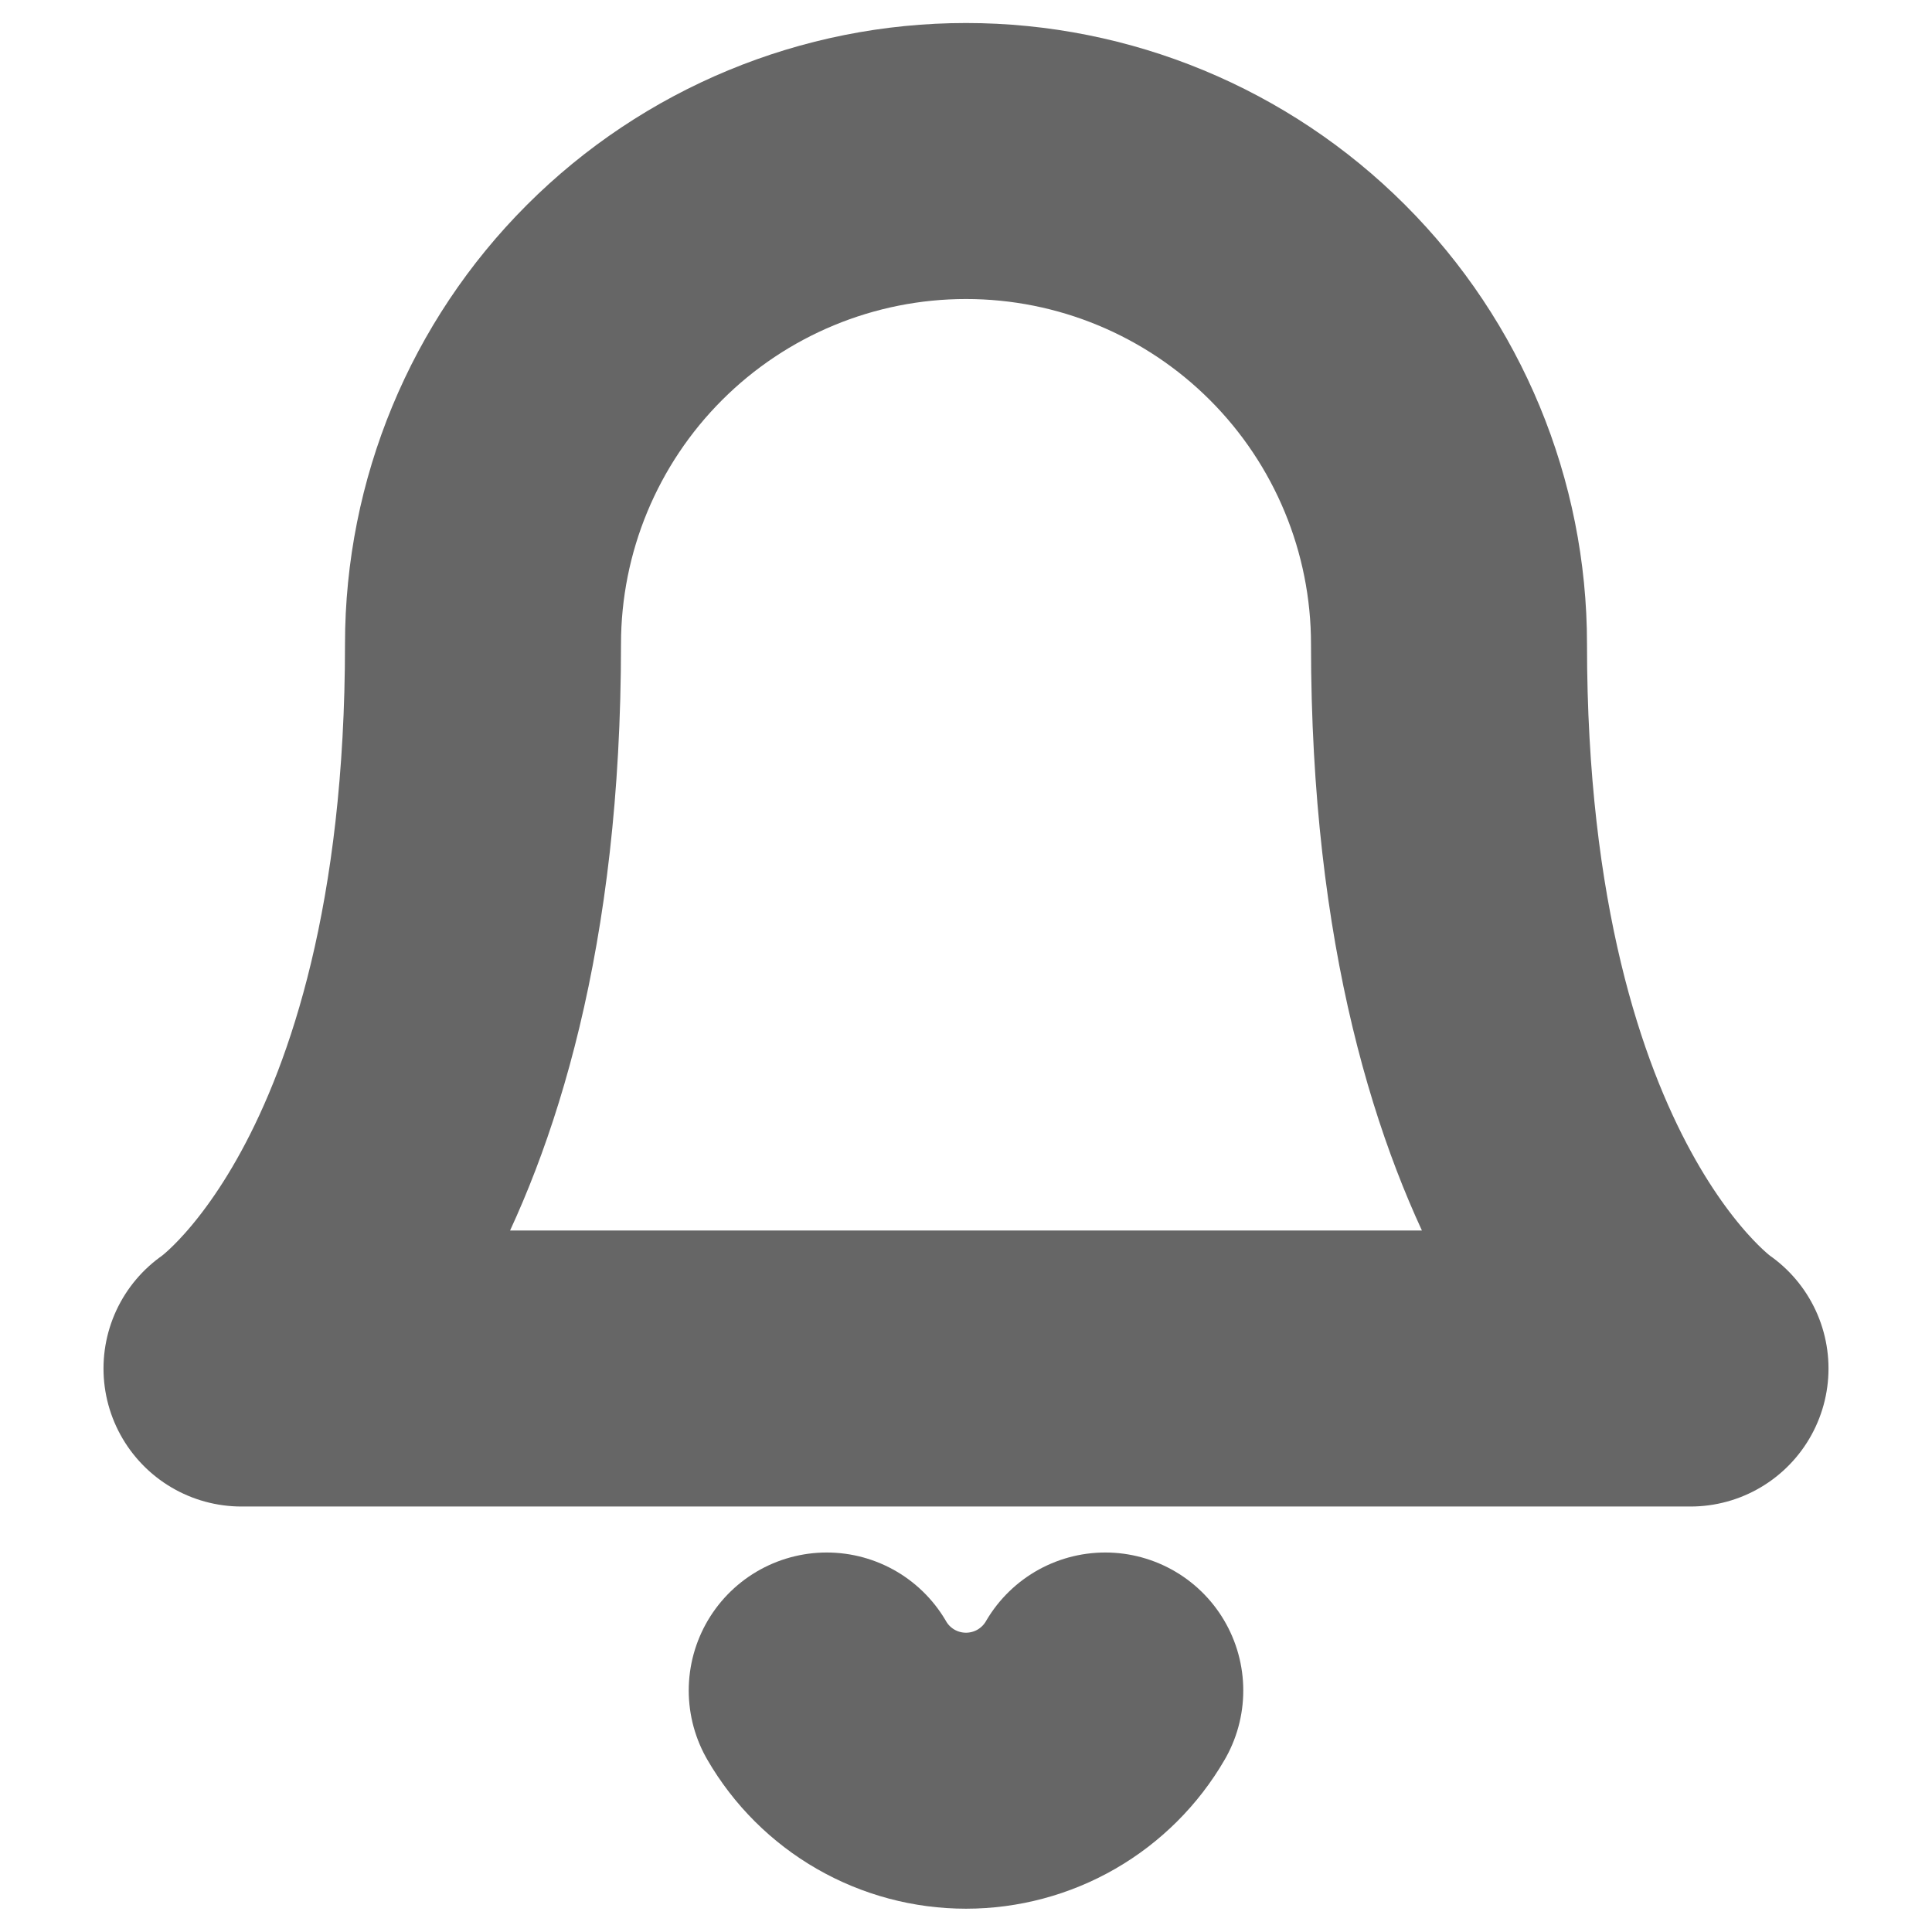
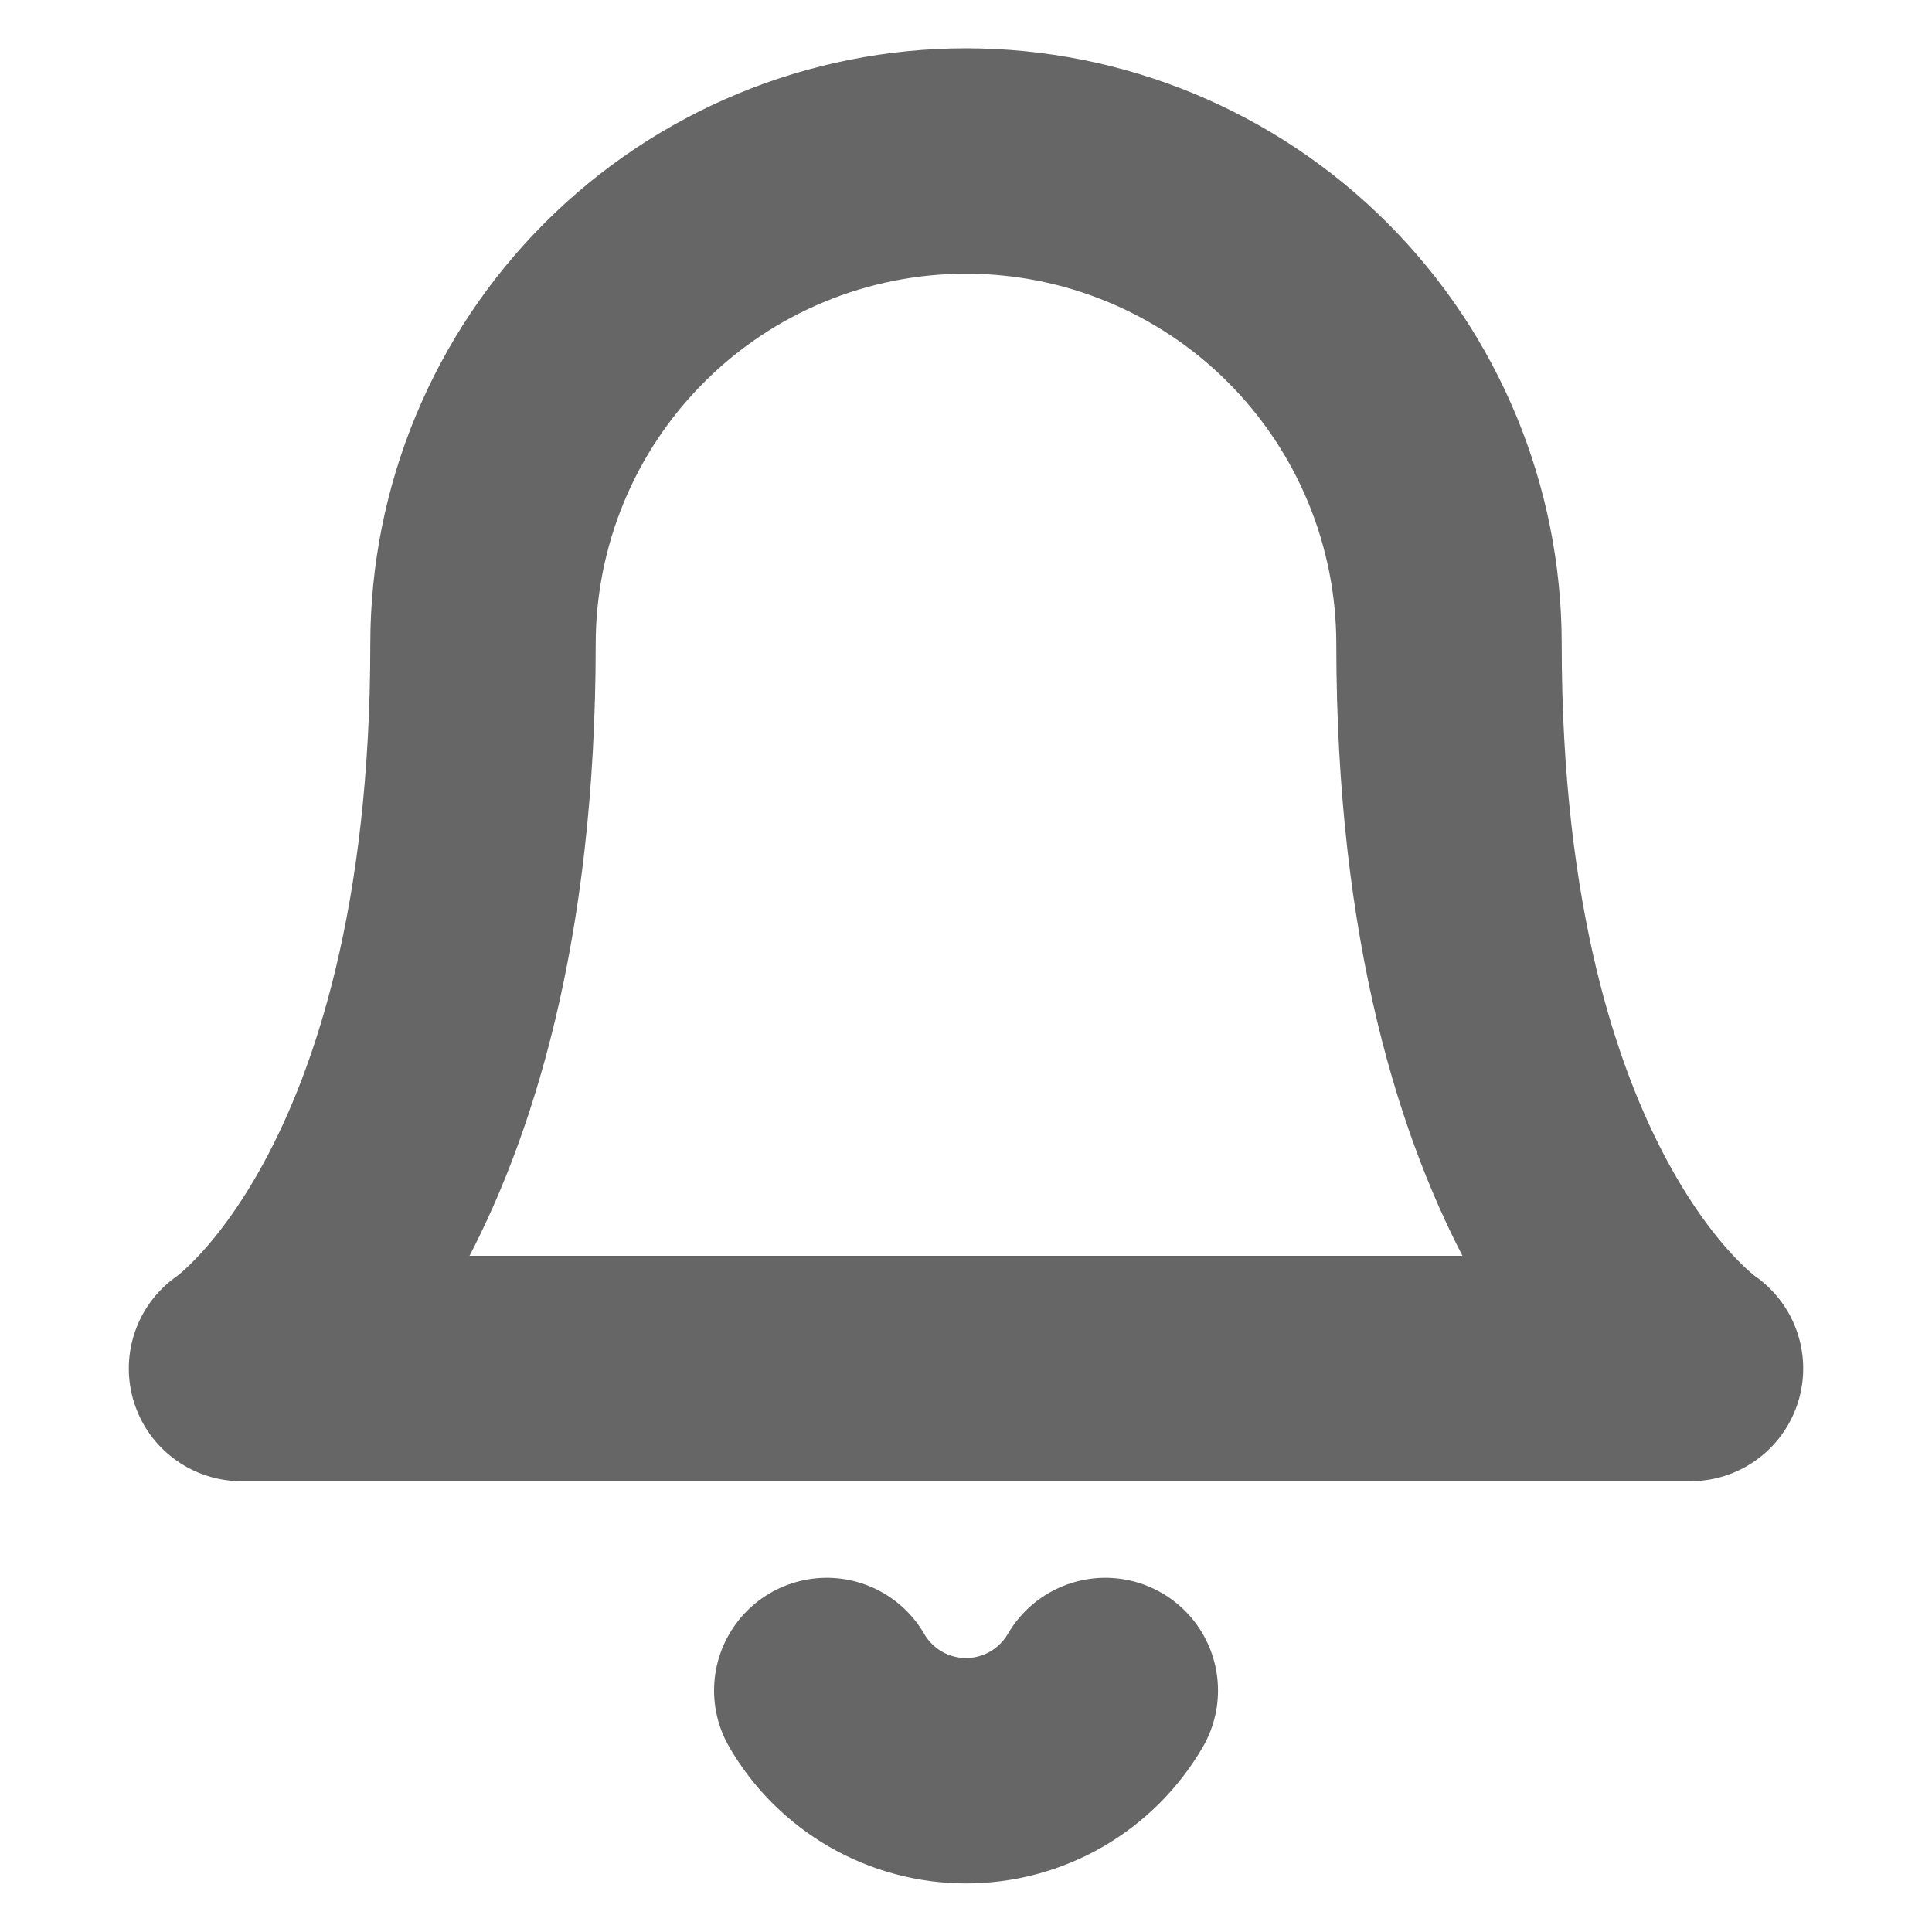
- <svg xmlns="http://www.w3.org/2000/svg" width="35" height="35" viewBox="0 0 35 35" fill="none">
-   <path d="M20.023 30.625C19.767 31.067 19.398 31.434 18.956 31.689C18.513 31.944 18.011 32.078 17.5 32.078C16.989 32.078 16.487 31.944 16.044 31.689C15.601 31.434 15.233 31.067 14.977 30.625M26.25 11.667C26.25 9.346 25.328 7.121 23.687 5.48C22.046 3.839 19.821 2.917 17.5 2.917C15.179 2.917 12.954 3.839 11.313 5.48C9.672 7.121 8.75 9.346 8.75 11.667C8.75 21.875 4.375 24.792 4.375 24.792H30.625C30.625 24.792 26.25 21.875 26.25 11.667Z" stroke="#666666" stroke-width="5" stroke-linecap="round" stroke-linejoin="round" />
+ <svg xmlns="http://www.w3.org/2000/svg" width="30" height="30" viewBox="0 0 30 30" fill="none">
+   <path d="M17.163 26.25C16.943 26.629 16.627 26.943 16.248 27.162C15.868 27.381 15.438 27.496 15 27.496C14.562 27.496 14.132 27.381 13.752 27.162C13.373 26.943 13.057 26.629 12.838 26.25M22.5 10C22.5 8.011 21.71 6.103 20.303 4.697C18.897 3.29 16.989 2.5 15 2.5C13.011 2.5 11.103 3.29 9.697 4.697C8.29 6.103 7.5 8.011 7.5 10C7.5 18.75 3.75 21.25 3.75 21.25H26.25C26.25 21.25 22.5 18.75 22.5 10Z" stroke="#666666" stroke-width="3.5" stroke-linecap="round" stroke-linejoin="round" />
</svg>
